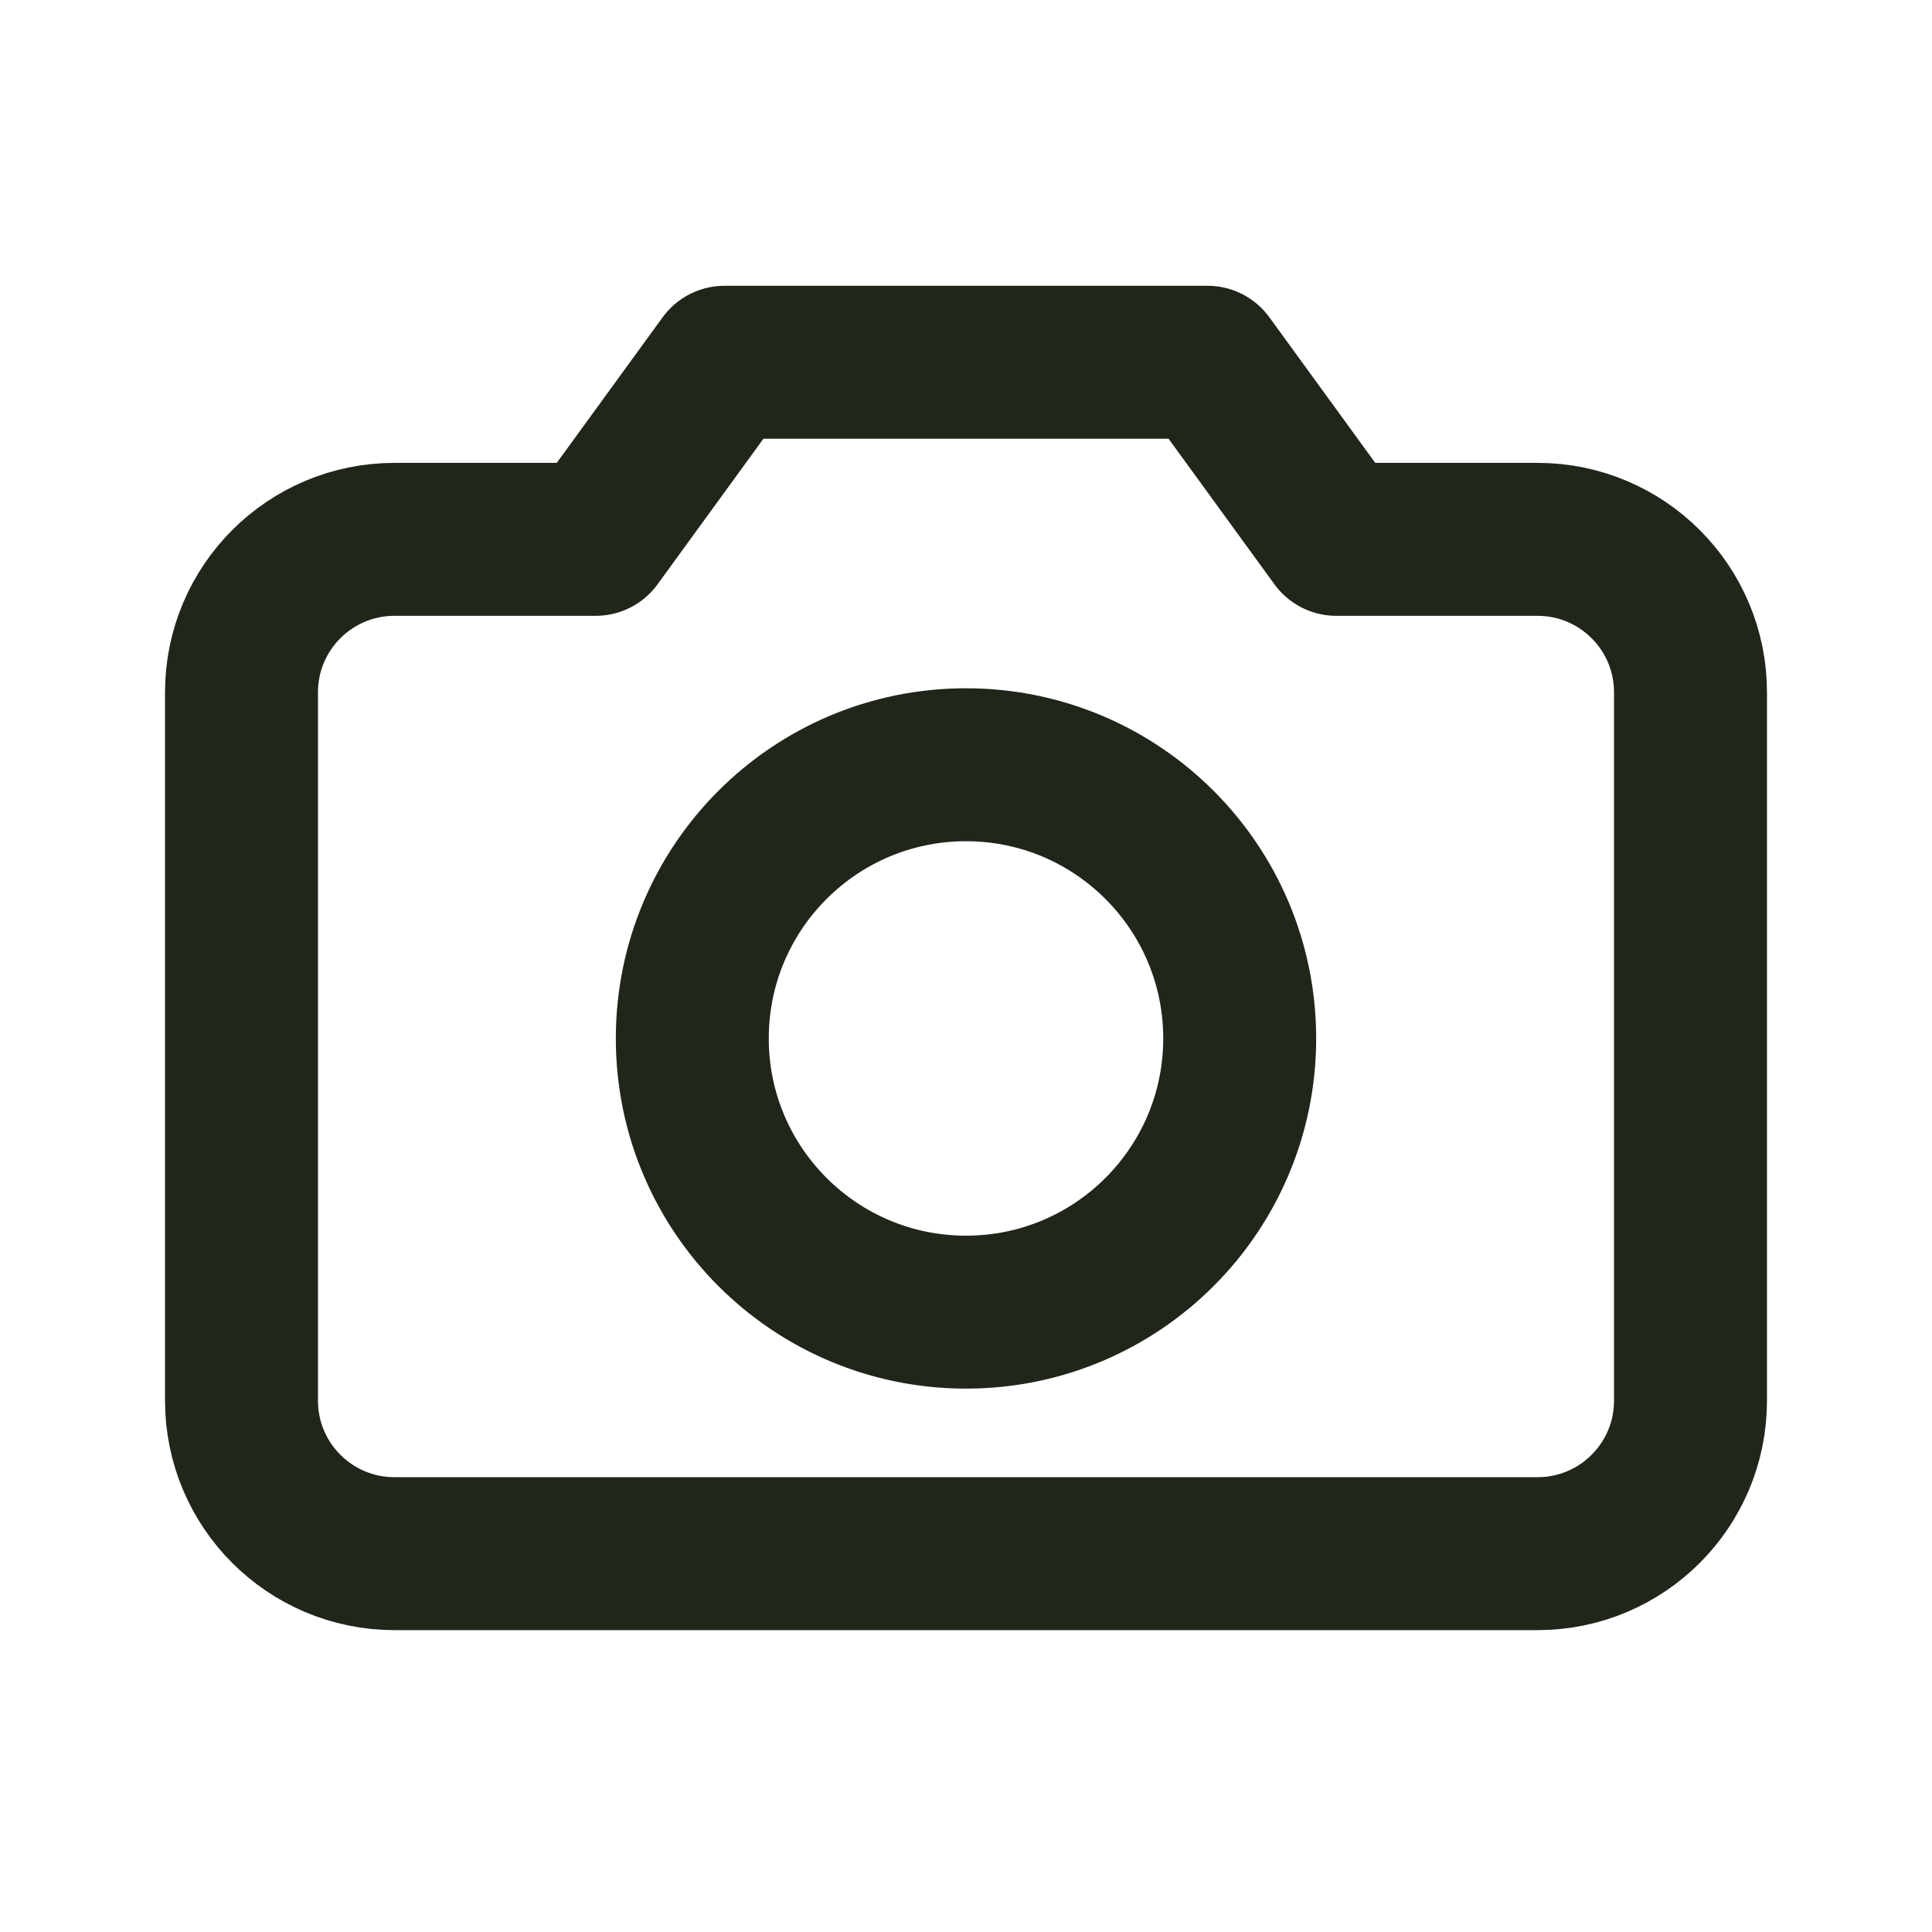
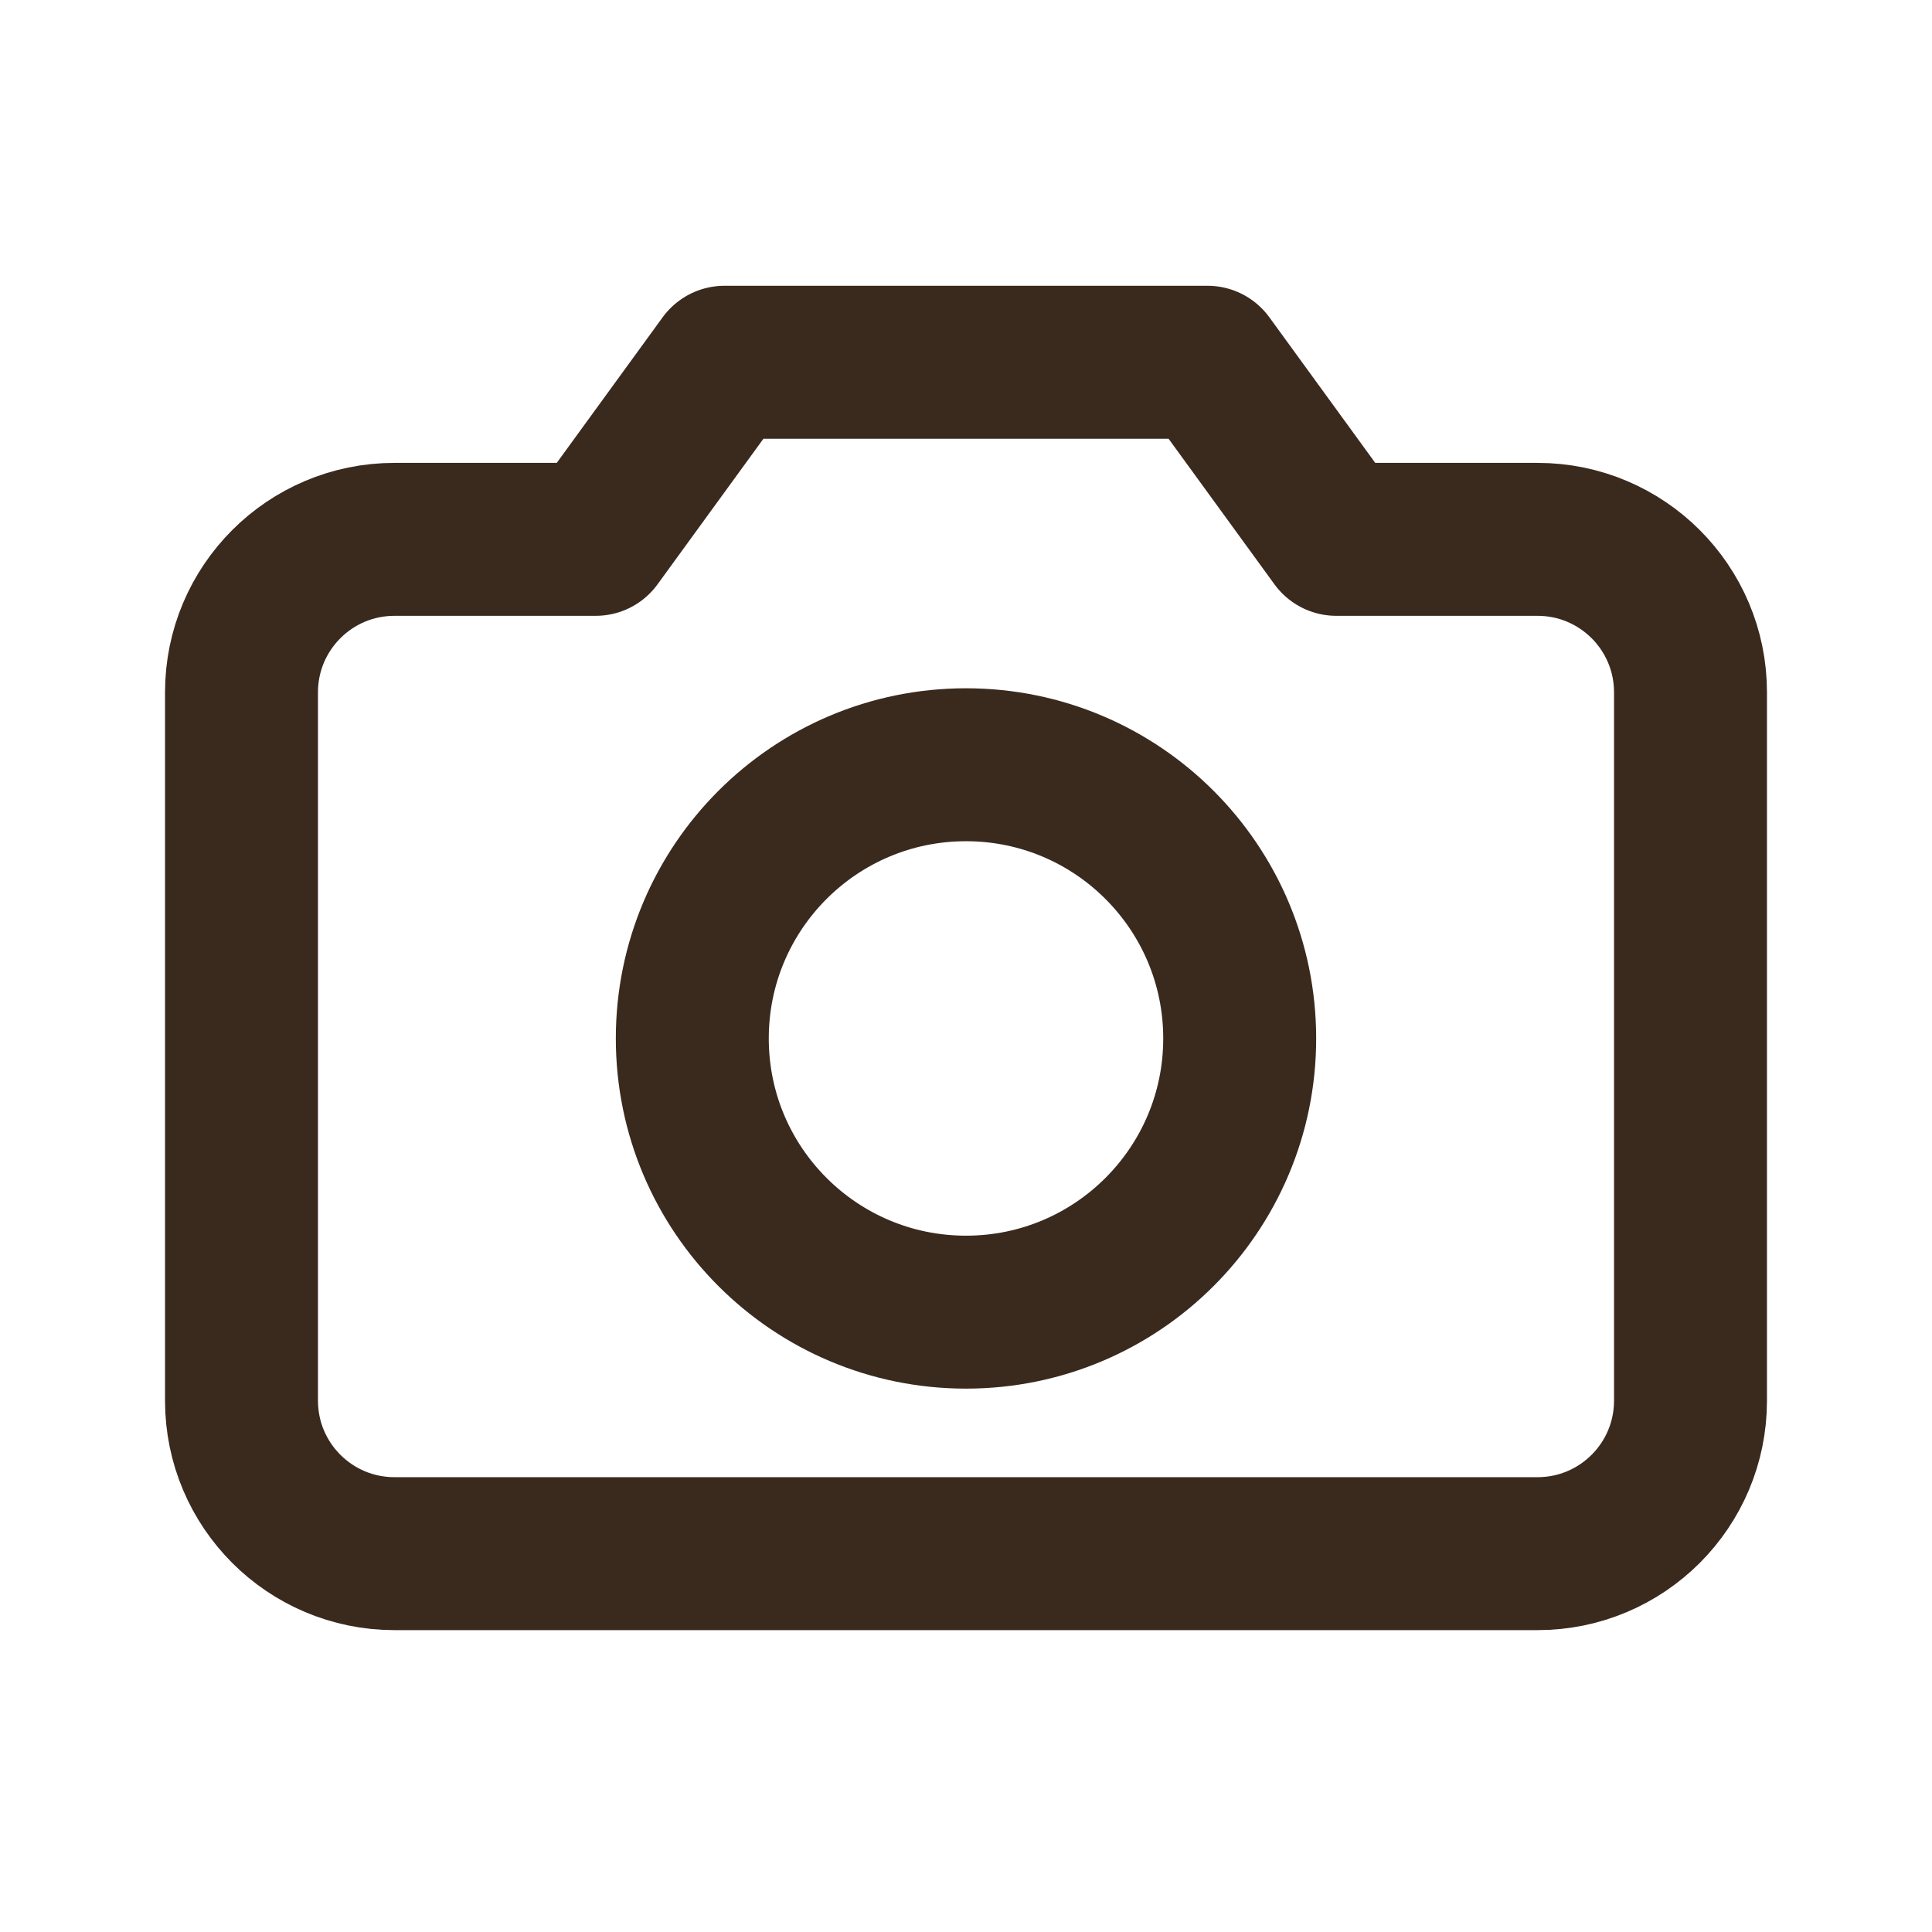
- <svg xmlns="http://www.w3.org/2000/svg" width="24" height="24" viewBox="0 0 24 24" fill="none" stroke="#20261A" stroke-width="1.9" stroke-linecap="round" stroke-linejoin="round">
+ <svg xmlns="http://www.w3.org/2000/svg" width="24" height="24" viewBox="0 0 24 24" fill="none" stroke="#3A2A1E" stroke-width="1.9" stroke-linecap="round" stroke-linejoin="round">
  <path d="M3 8.6a1.9 1.9 0 0 1 1.9-1.9h2.5l1.6-2.2h6l1.6 2.2h2.5A1.9 1.9 0 0 1 21 8.6v8.8a1.9 1.9 0 0 1-1.9 1.9H4.9A1.9 1.9 0 0 1 3 17.4Z" />
  <circle cx="12" cy="12.9" r="3.4" />
</svg>
